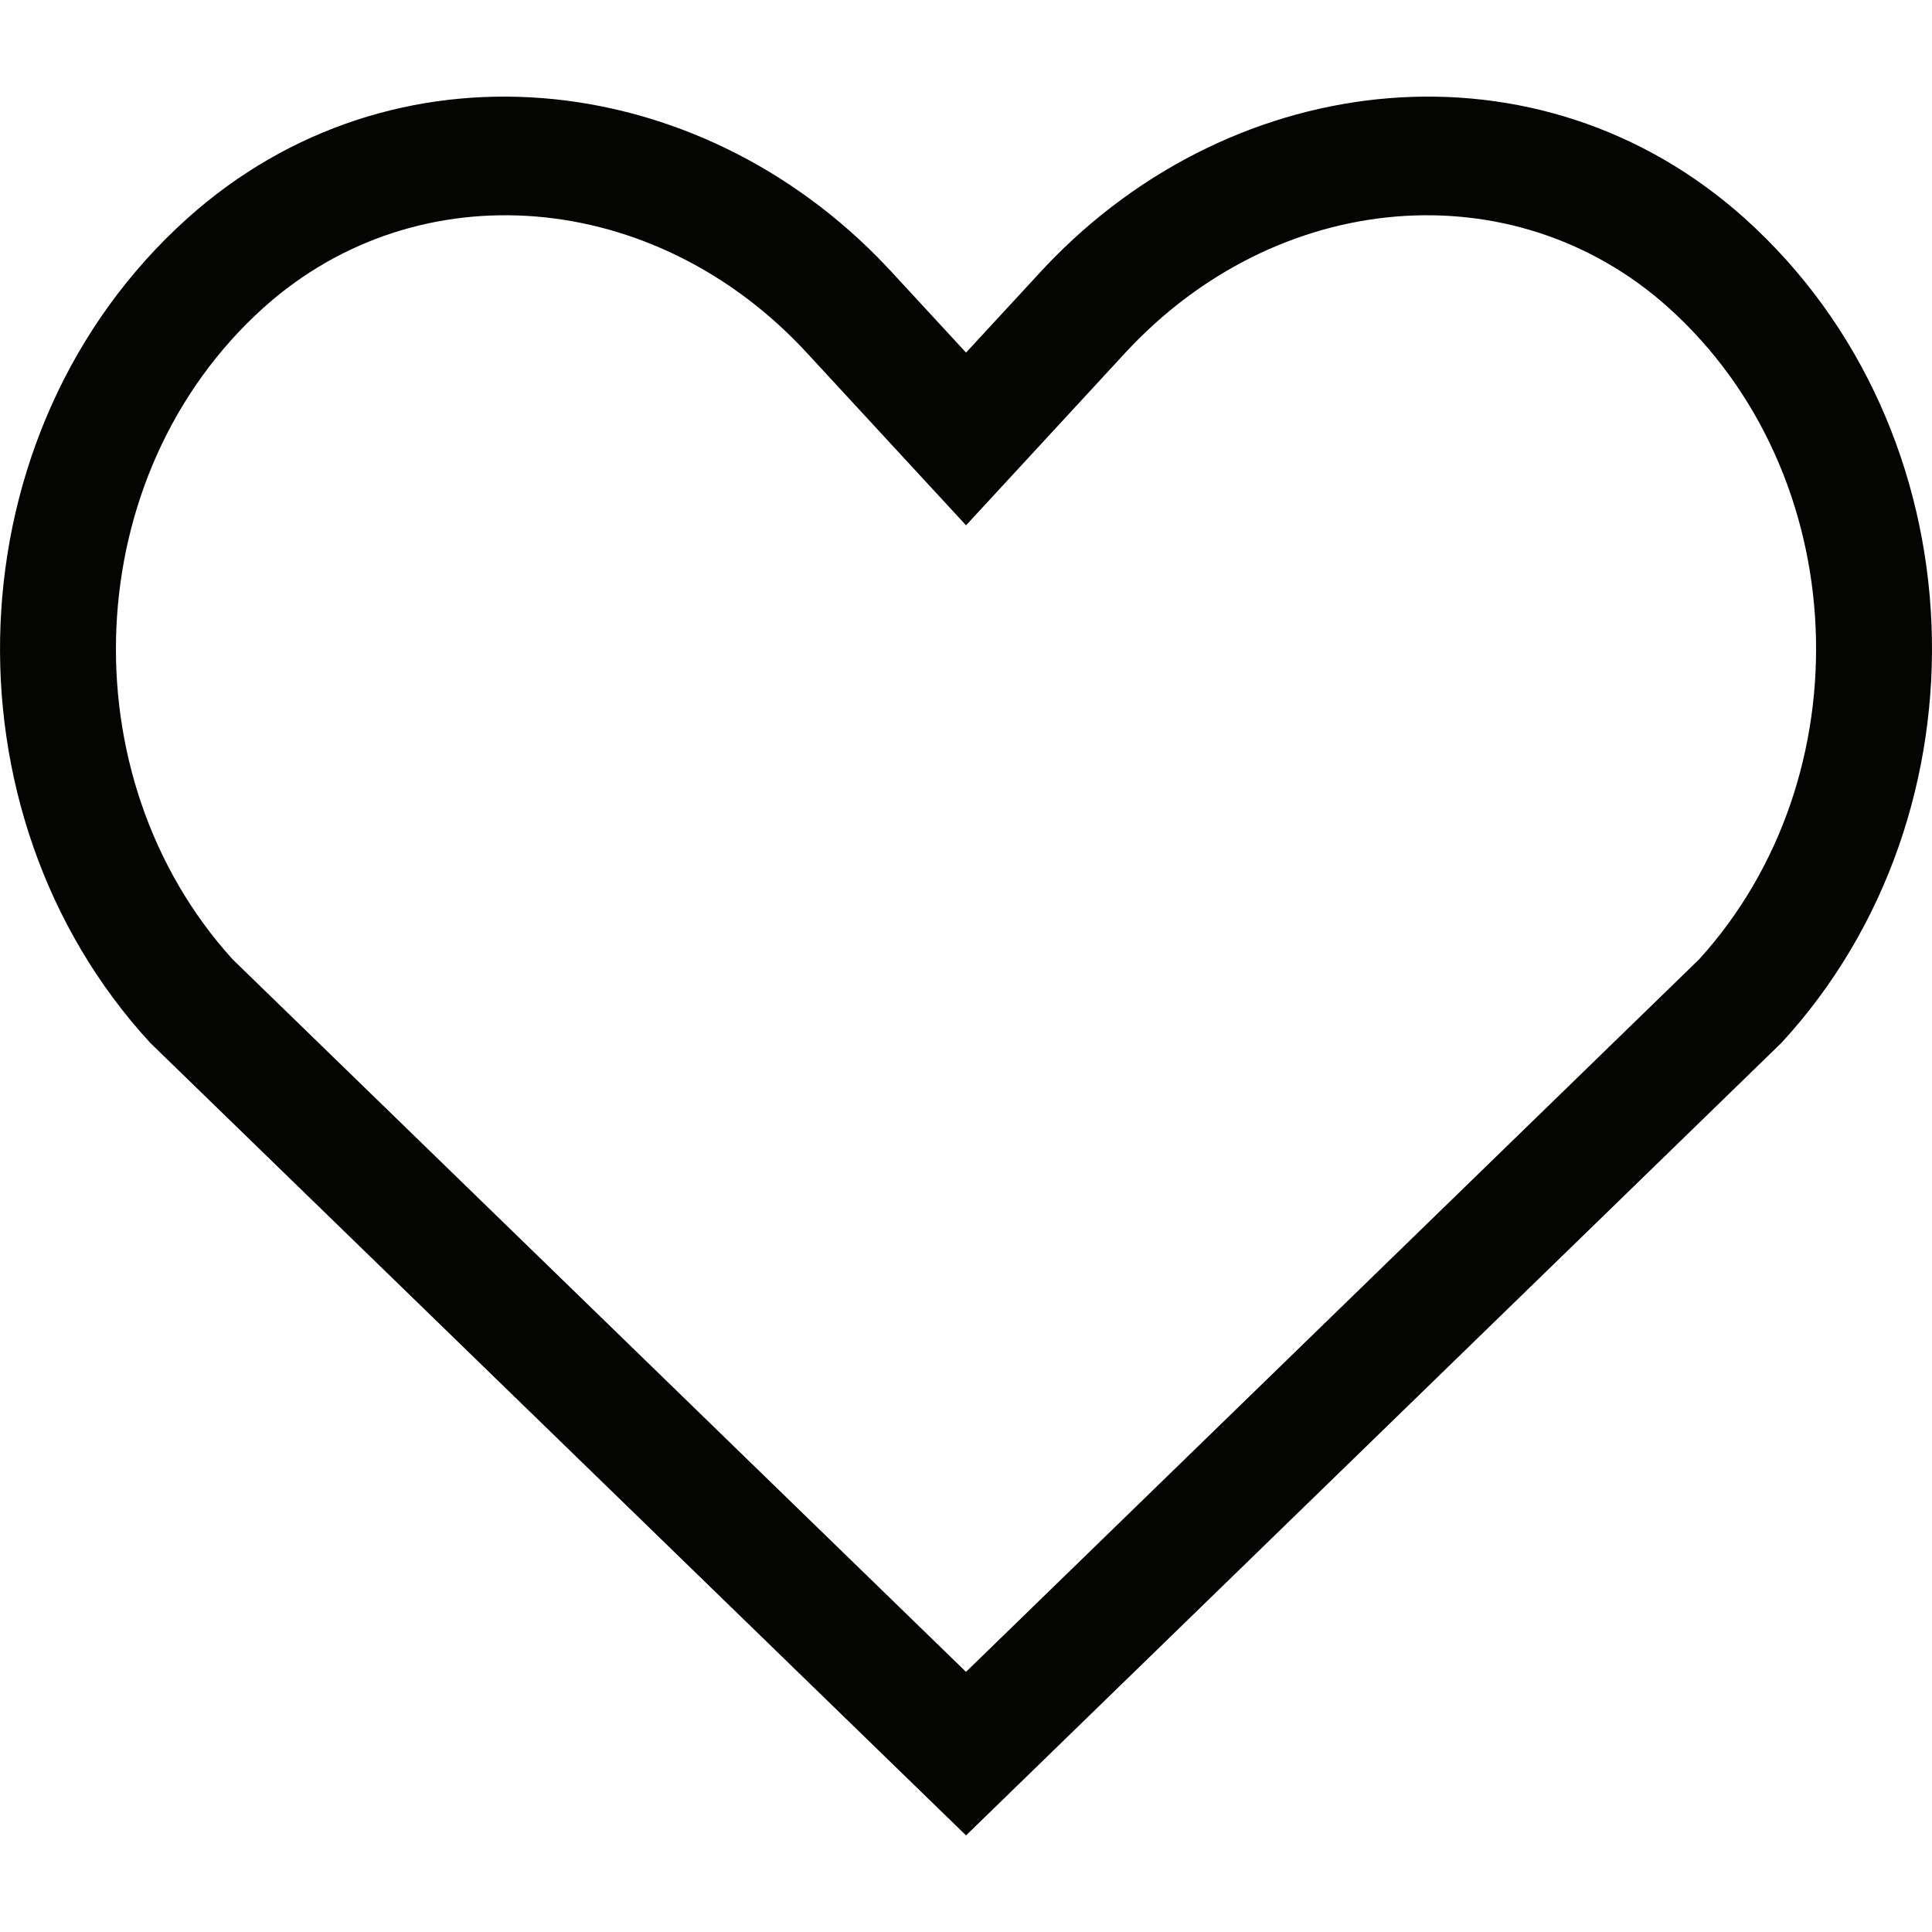
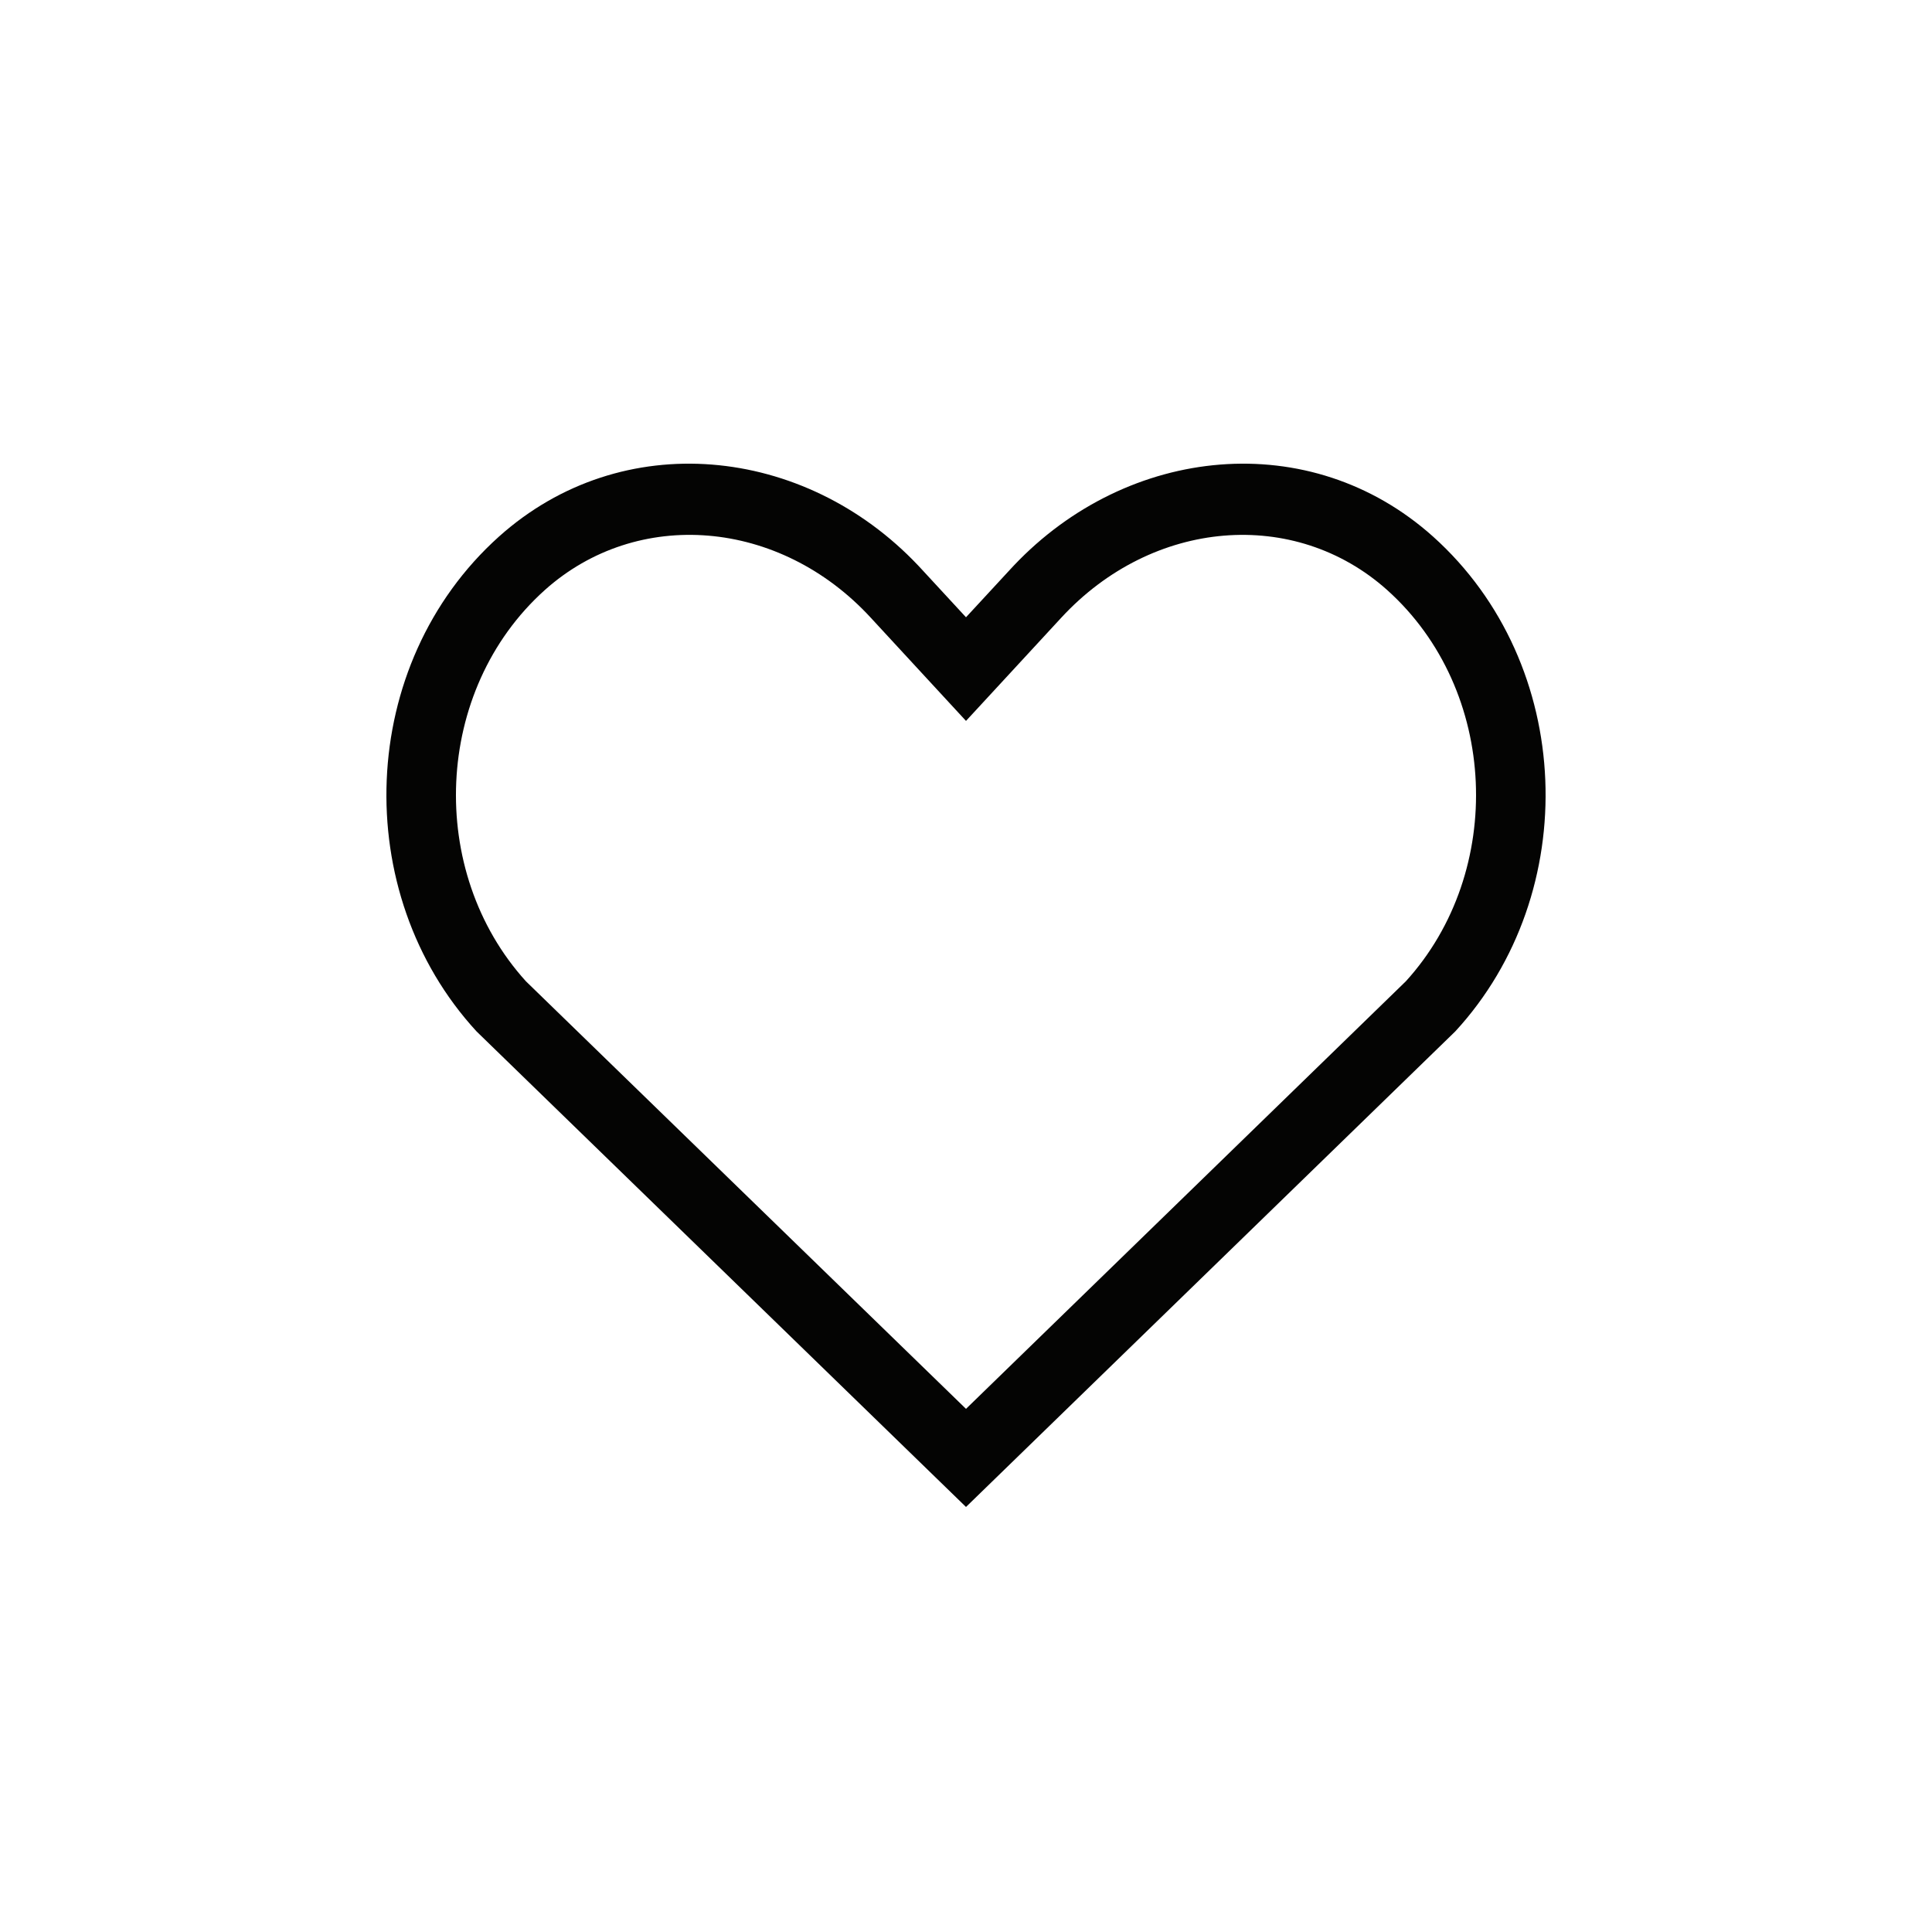
- <svg xmlns="http://www.w3.org/2000/svg" width="40" height="40" viewBox="0 0 40 40" fill="none">
-   <path fill-rule="evenodd" clip-rule="evenodd" d="M18.35 5.513C14.419 1.358 8.124 0.717 3.884 4.516C-1.022 8.918 -1.28 16.819 3.11 21.591L20.001 38L36.883 21.591C41.281 16.819 41.024 8.918 36.117 4.516C31.877 0.717 25.589 1.358 21.652 5.513C21.614 5.553 21.577 5.593 21.54 5.633L20.001 7.3L18.462 5.633C18.424 5.593 18.387 5.553 18.35 5.513ZM34.535 6.361C31.344 3.504 26.442 3.893 23.286 7.317L20.001 10.876L16.714 7.315C13.566 3.894 8.657 3.503 5.466 6.362C1.617 9.816 1.383 16.077 4.815 19.861L20 34.614L35.179 19.861C38.618 16.076 38.385 9.815 34.535 6.361Z" fill="#040403" />
+ <svg xmlns="http://www.w3.org/2000/svg" width="50" height="50" viewBox="0 0 50 50" fill="none">
+   <path fill-rule="evenodd" clip-rule="evenodd" d="M23.762 14.635C20.815 11.518 16.093 11.037 12.913 13.887C9.233 17.189 9.04 23.114 12.333 26.693L25 39L37.662 26.693C40.961 23.114 40.768 17.189 37.088 13.887C33.907 11.037 29.192 11.518 26.239 14.635C26.21 14.665 26.183 14.694 26.155 14.725L25 15.975L23.846 14.725C23.818 14.694 23.79 14.664 23.762 14.635ZM35.901 15.271C33.508 13.128 29.832 13.42 27.464 15.988L25 18.657L22.535 15.986C20.175 13.421 16.493 13.127 14.099 15.271C11.213 17.862 11.037 22.558 13.611 25.396L25 36.461L36.384 25.395C38.964 22.557 38.788 17.861 35.901 15.271Z" fill="#040403" />
</svg>
